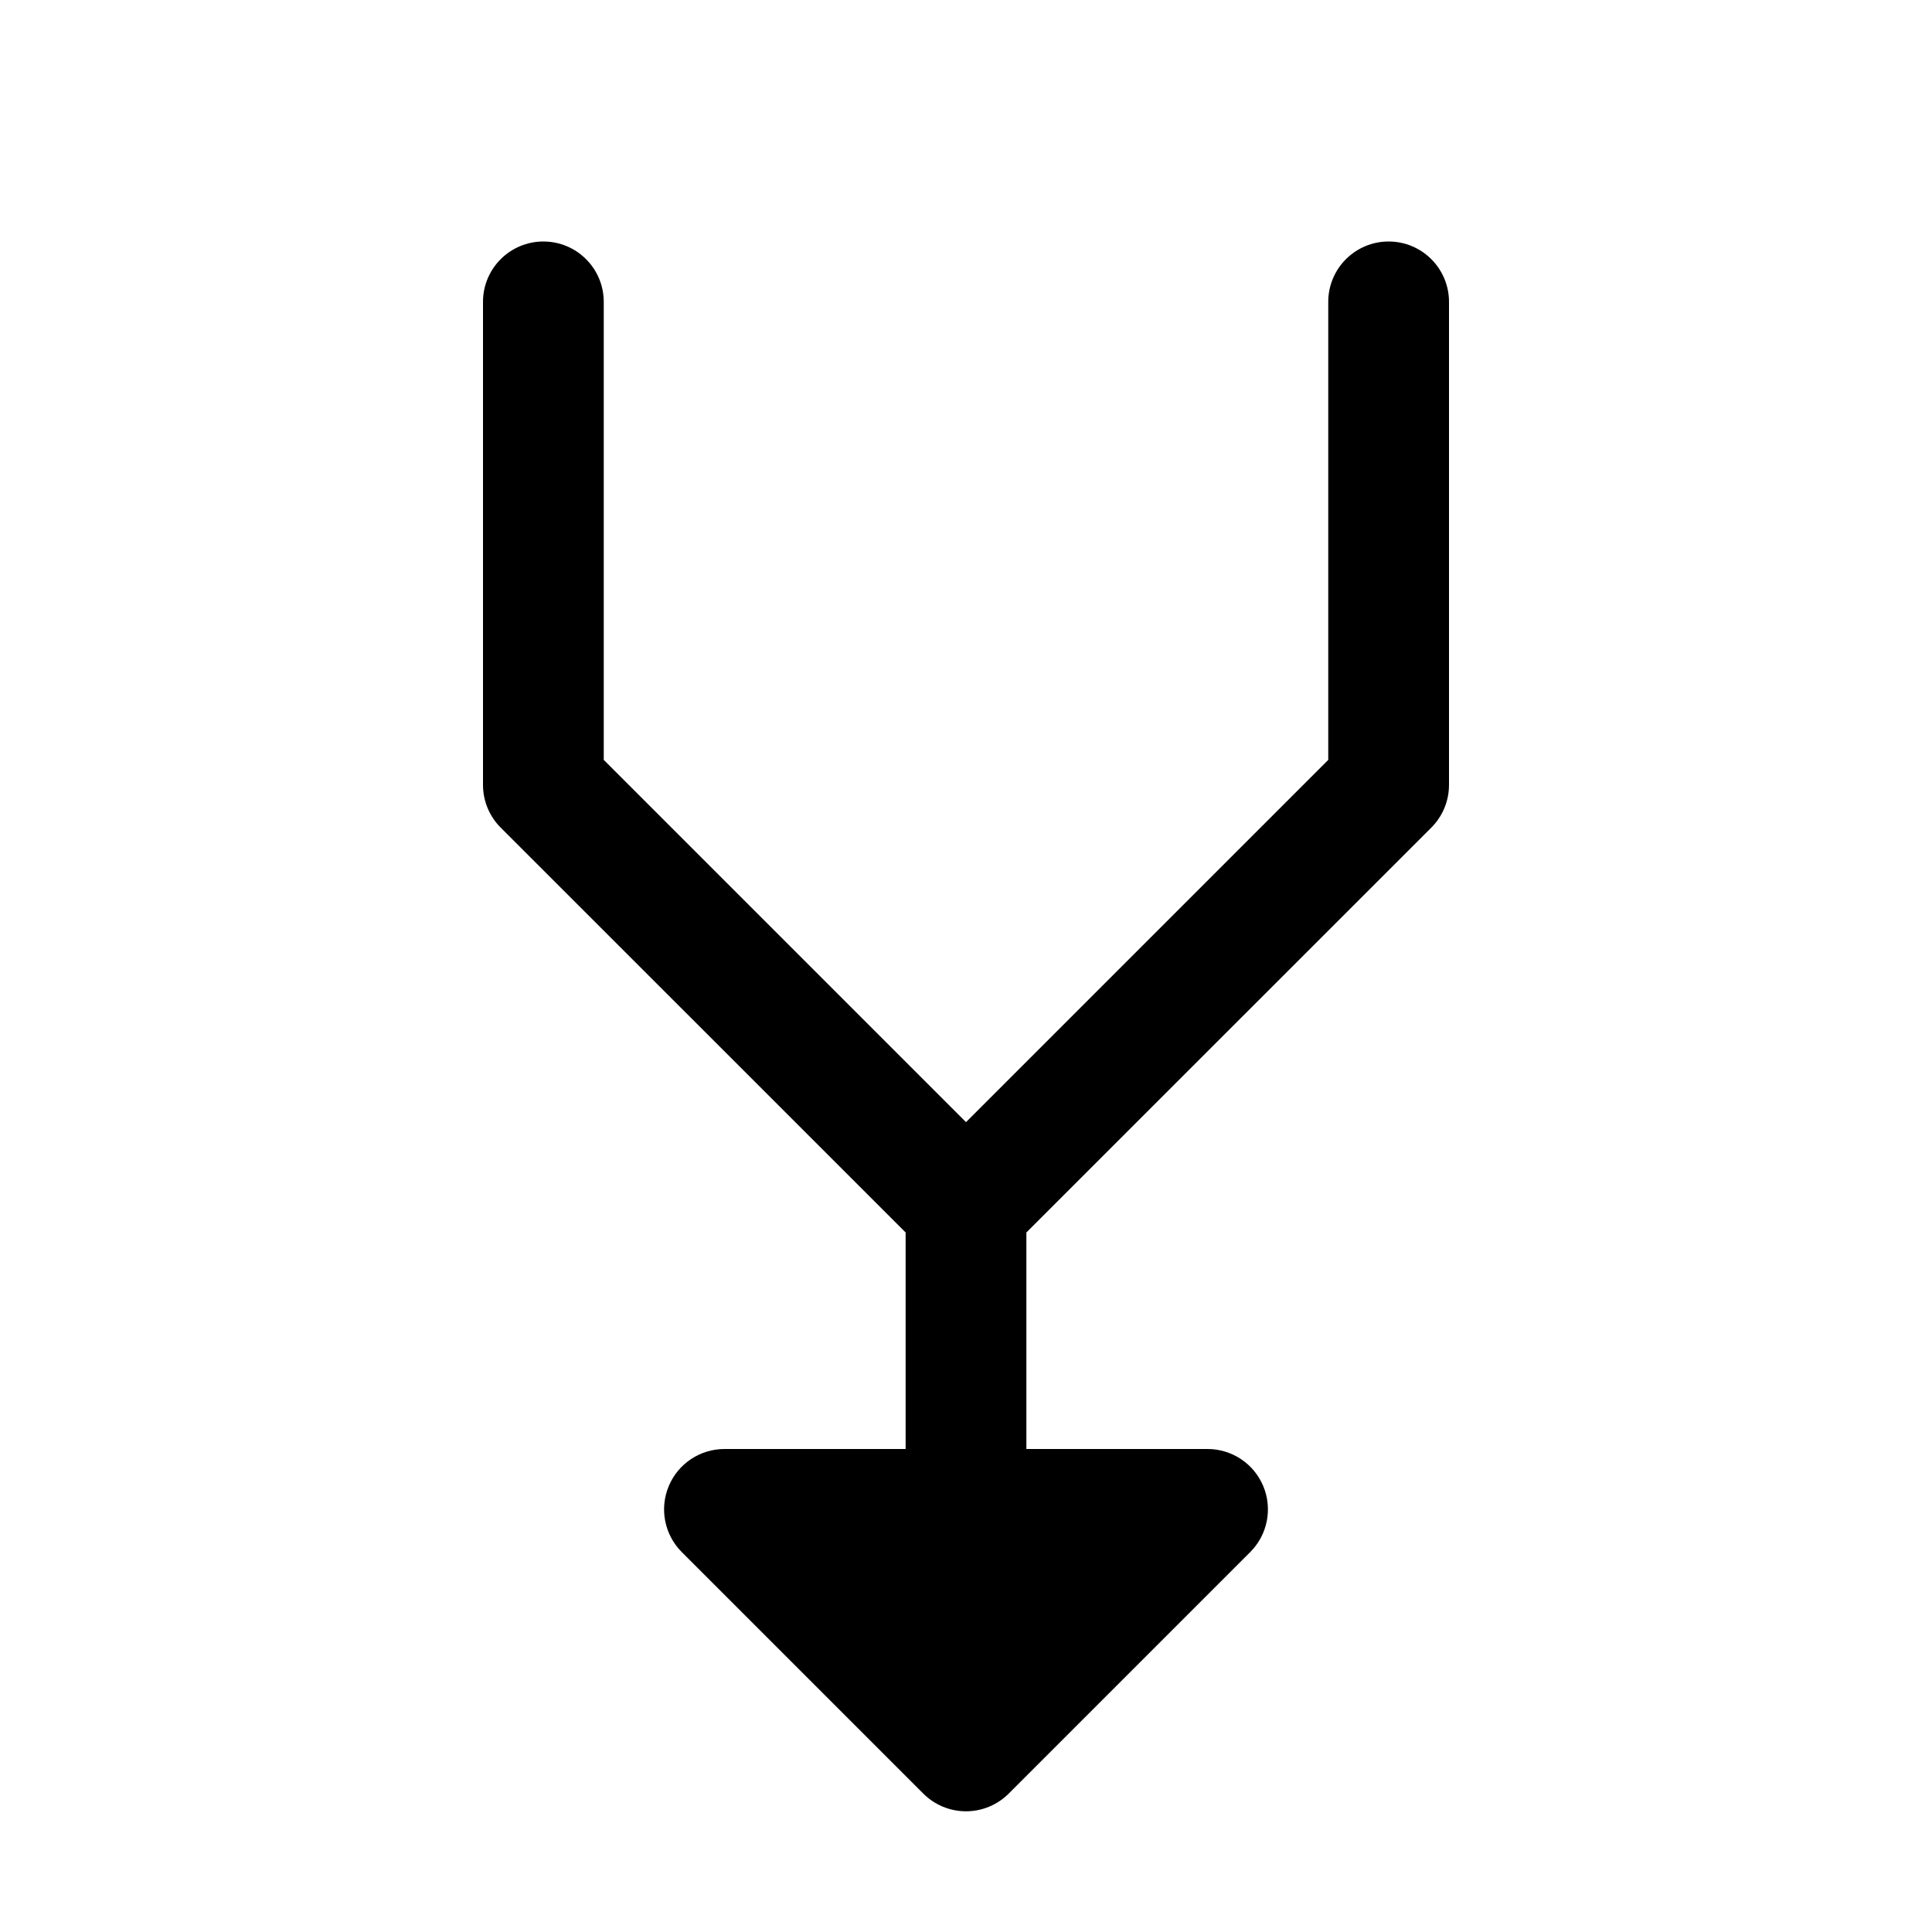
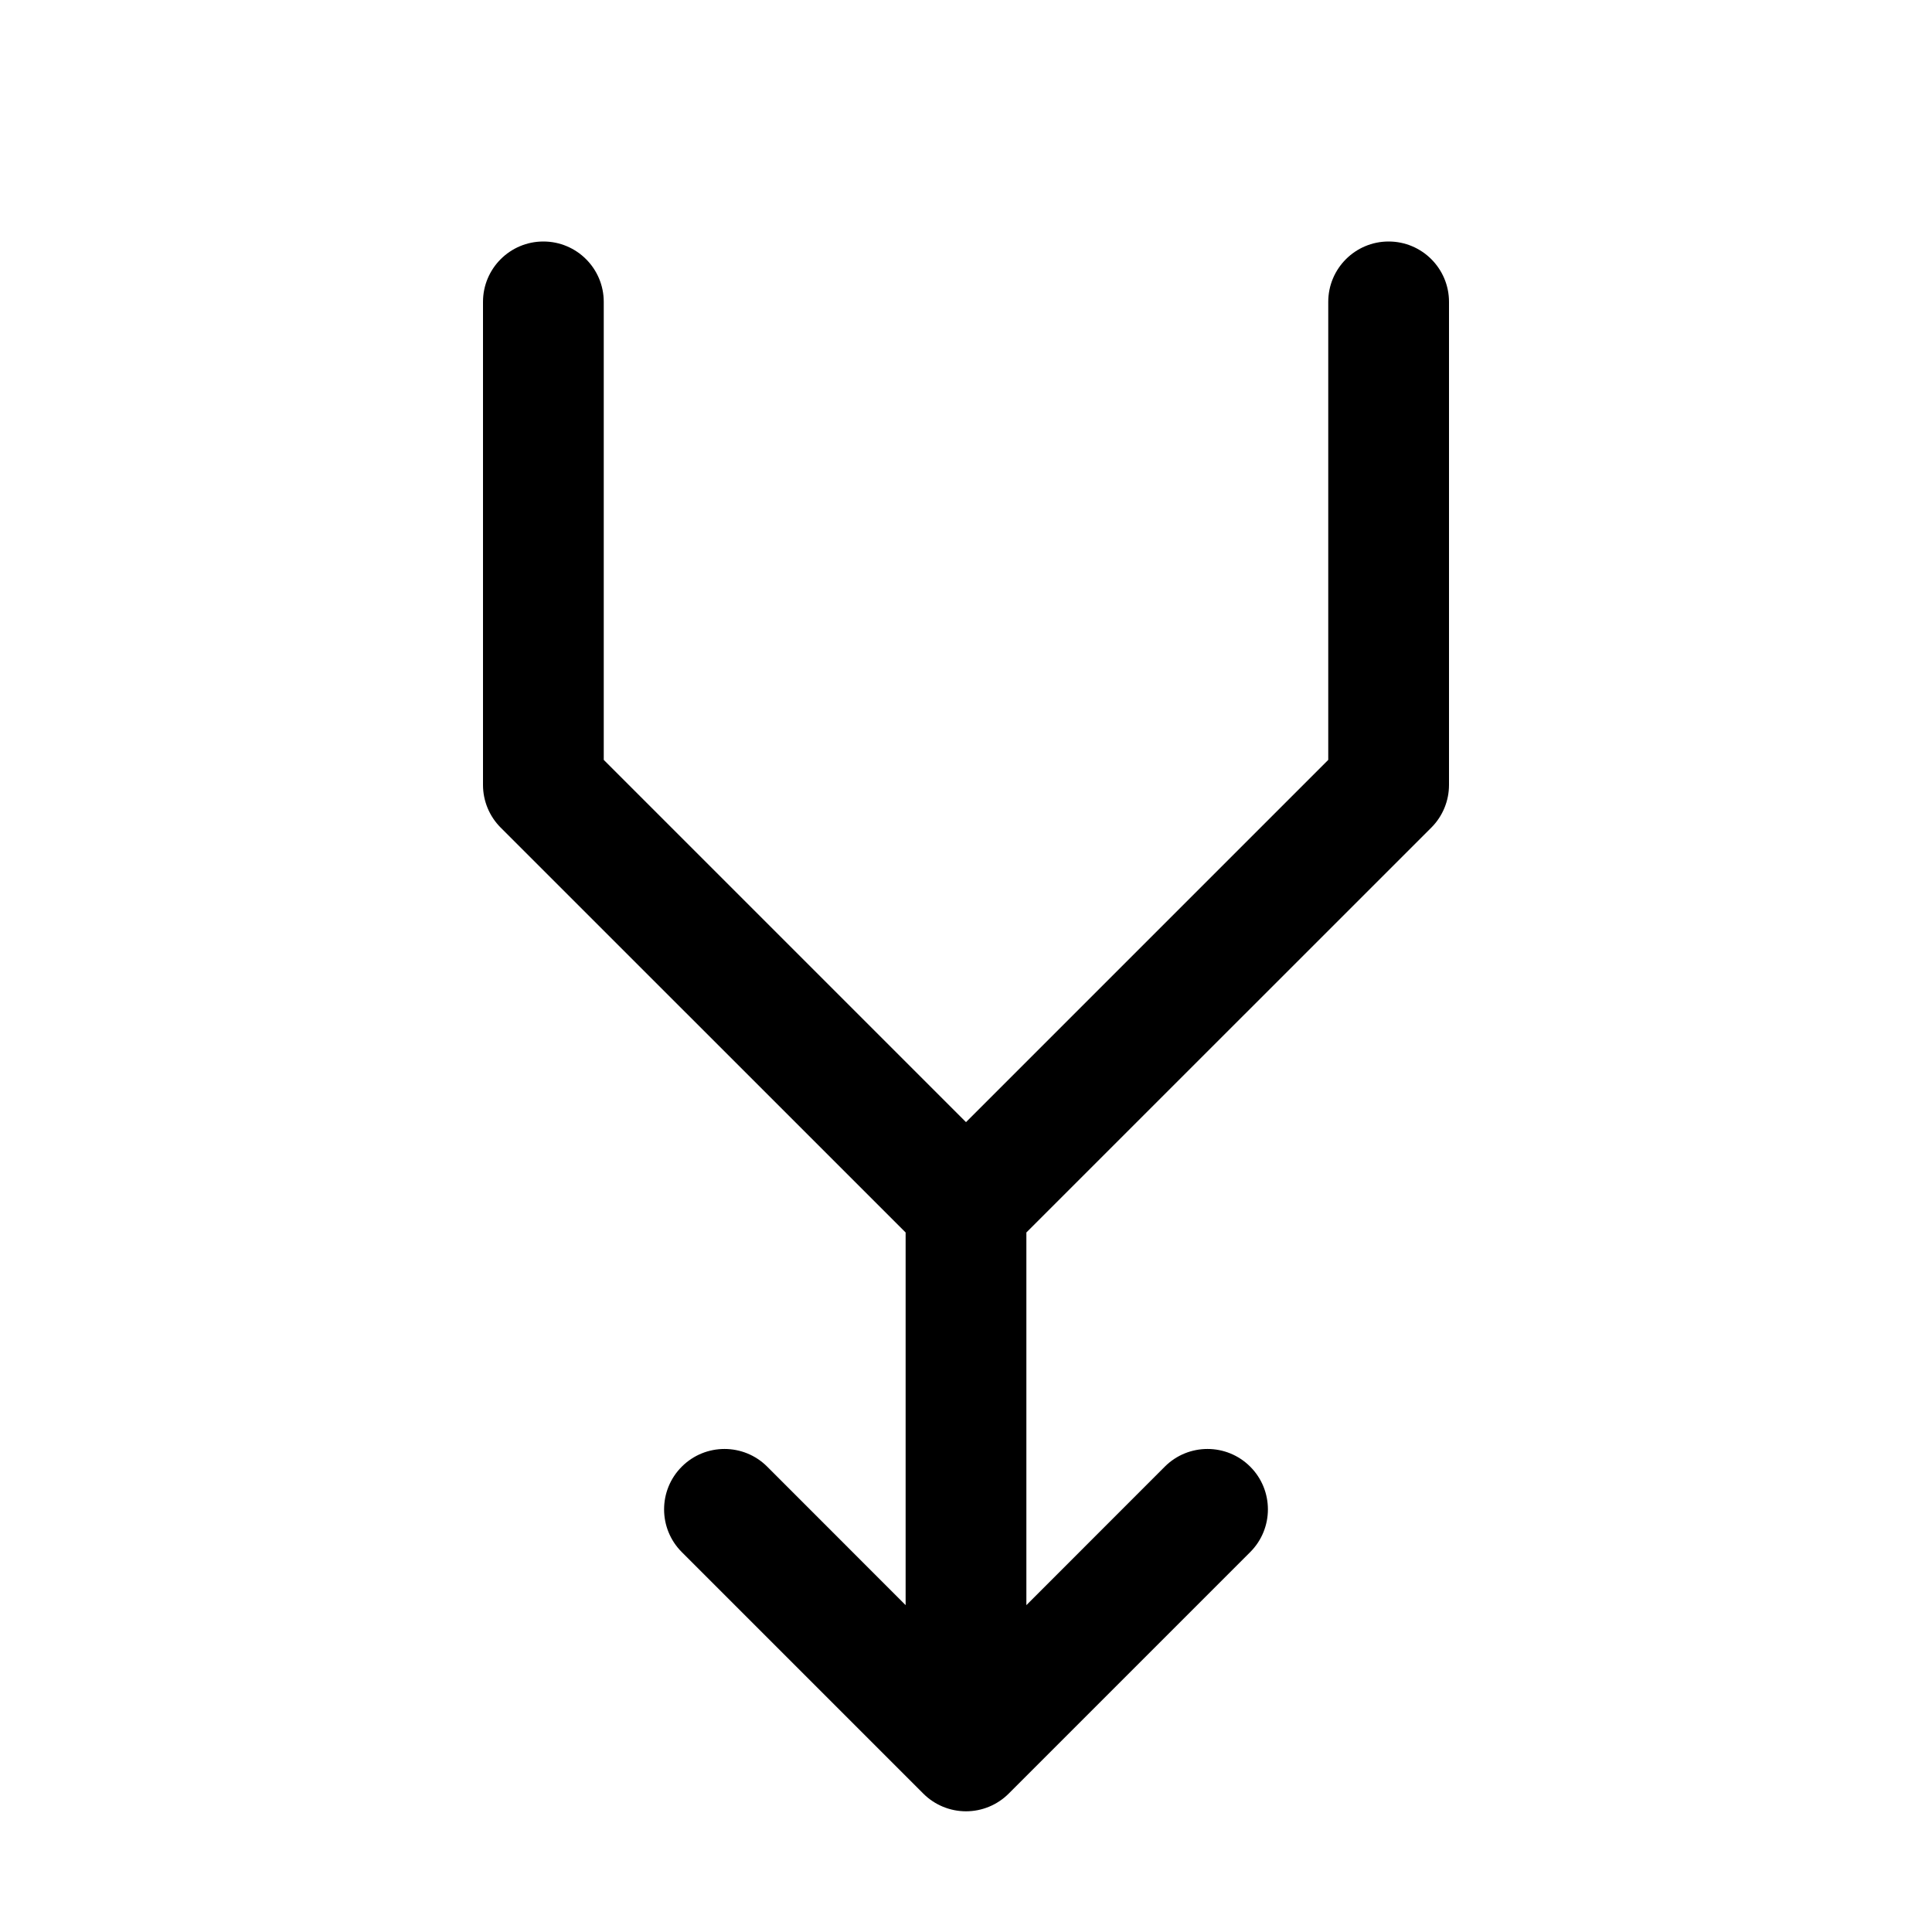
<svg xmlns="http://www.w3.org/2000/svg" viewBox="0 0 256 256" fill="currentColor">
-   <path d="M192,40v64a8,8,0,0,1-2.34,5.66L136,163.31V192h24a8,8,0,0,1,5.66,13.66l-32,32a8,8,0,0,1-11.32,0l-32-32A8,8,0,0,1,96,192h24V163.31L66.34,109.66A8,8,0,0,1,64,104V40a8,8,0,0,1,16,0v60.69l48,48,48-48V40a8,8,0,0,1,16,0Z" />
+   <path d="M192,40v64a8,8,0,0,1-2.34,5.66L136,163.31v49.38l18.34-18.35a8,8,0,0,1,11.32,11.32l-32,32a8,8,0,0,1-11.32,0l-32-32a8,8,0,0,1,11.32-11.32L120,212.69V163.31L66.34,109.66A8,8,0,0,1,64,104V40a8,8,0,0,1,16,0v60.69l48,48,48-48V40a8,8,0,0,1,16,0Z" />
</svg>
